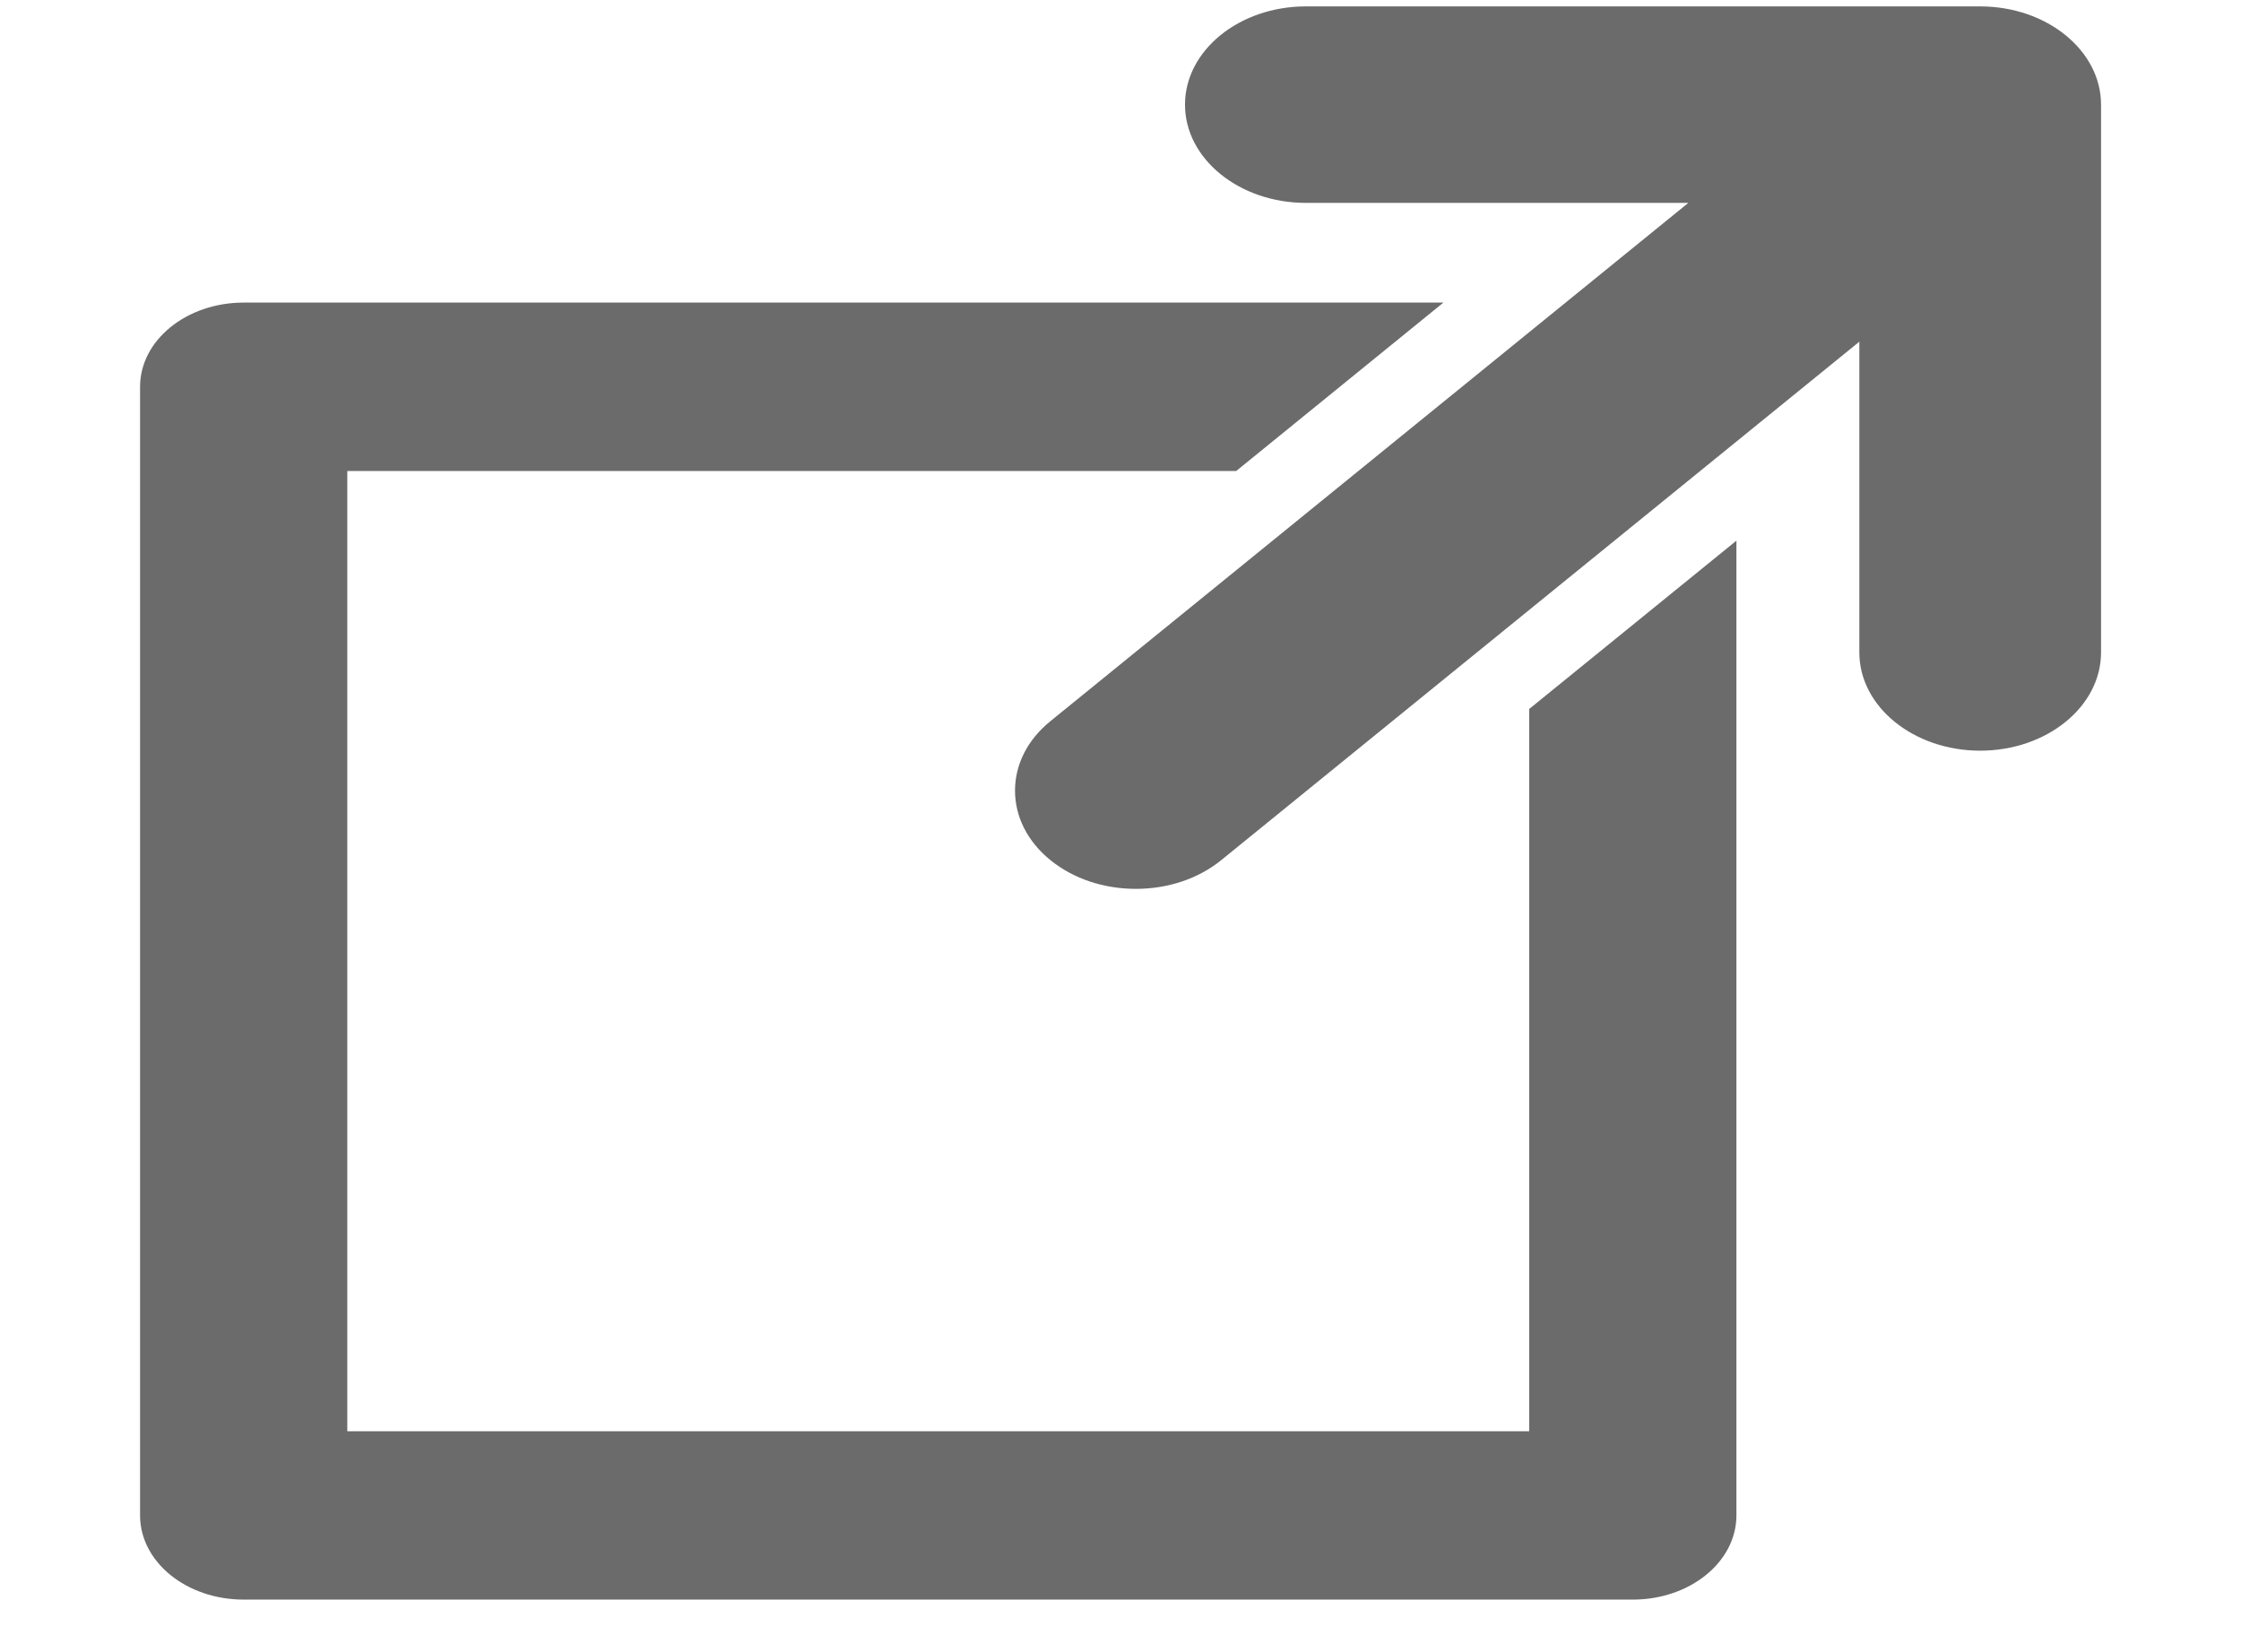
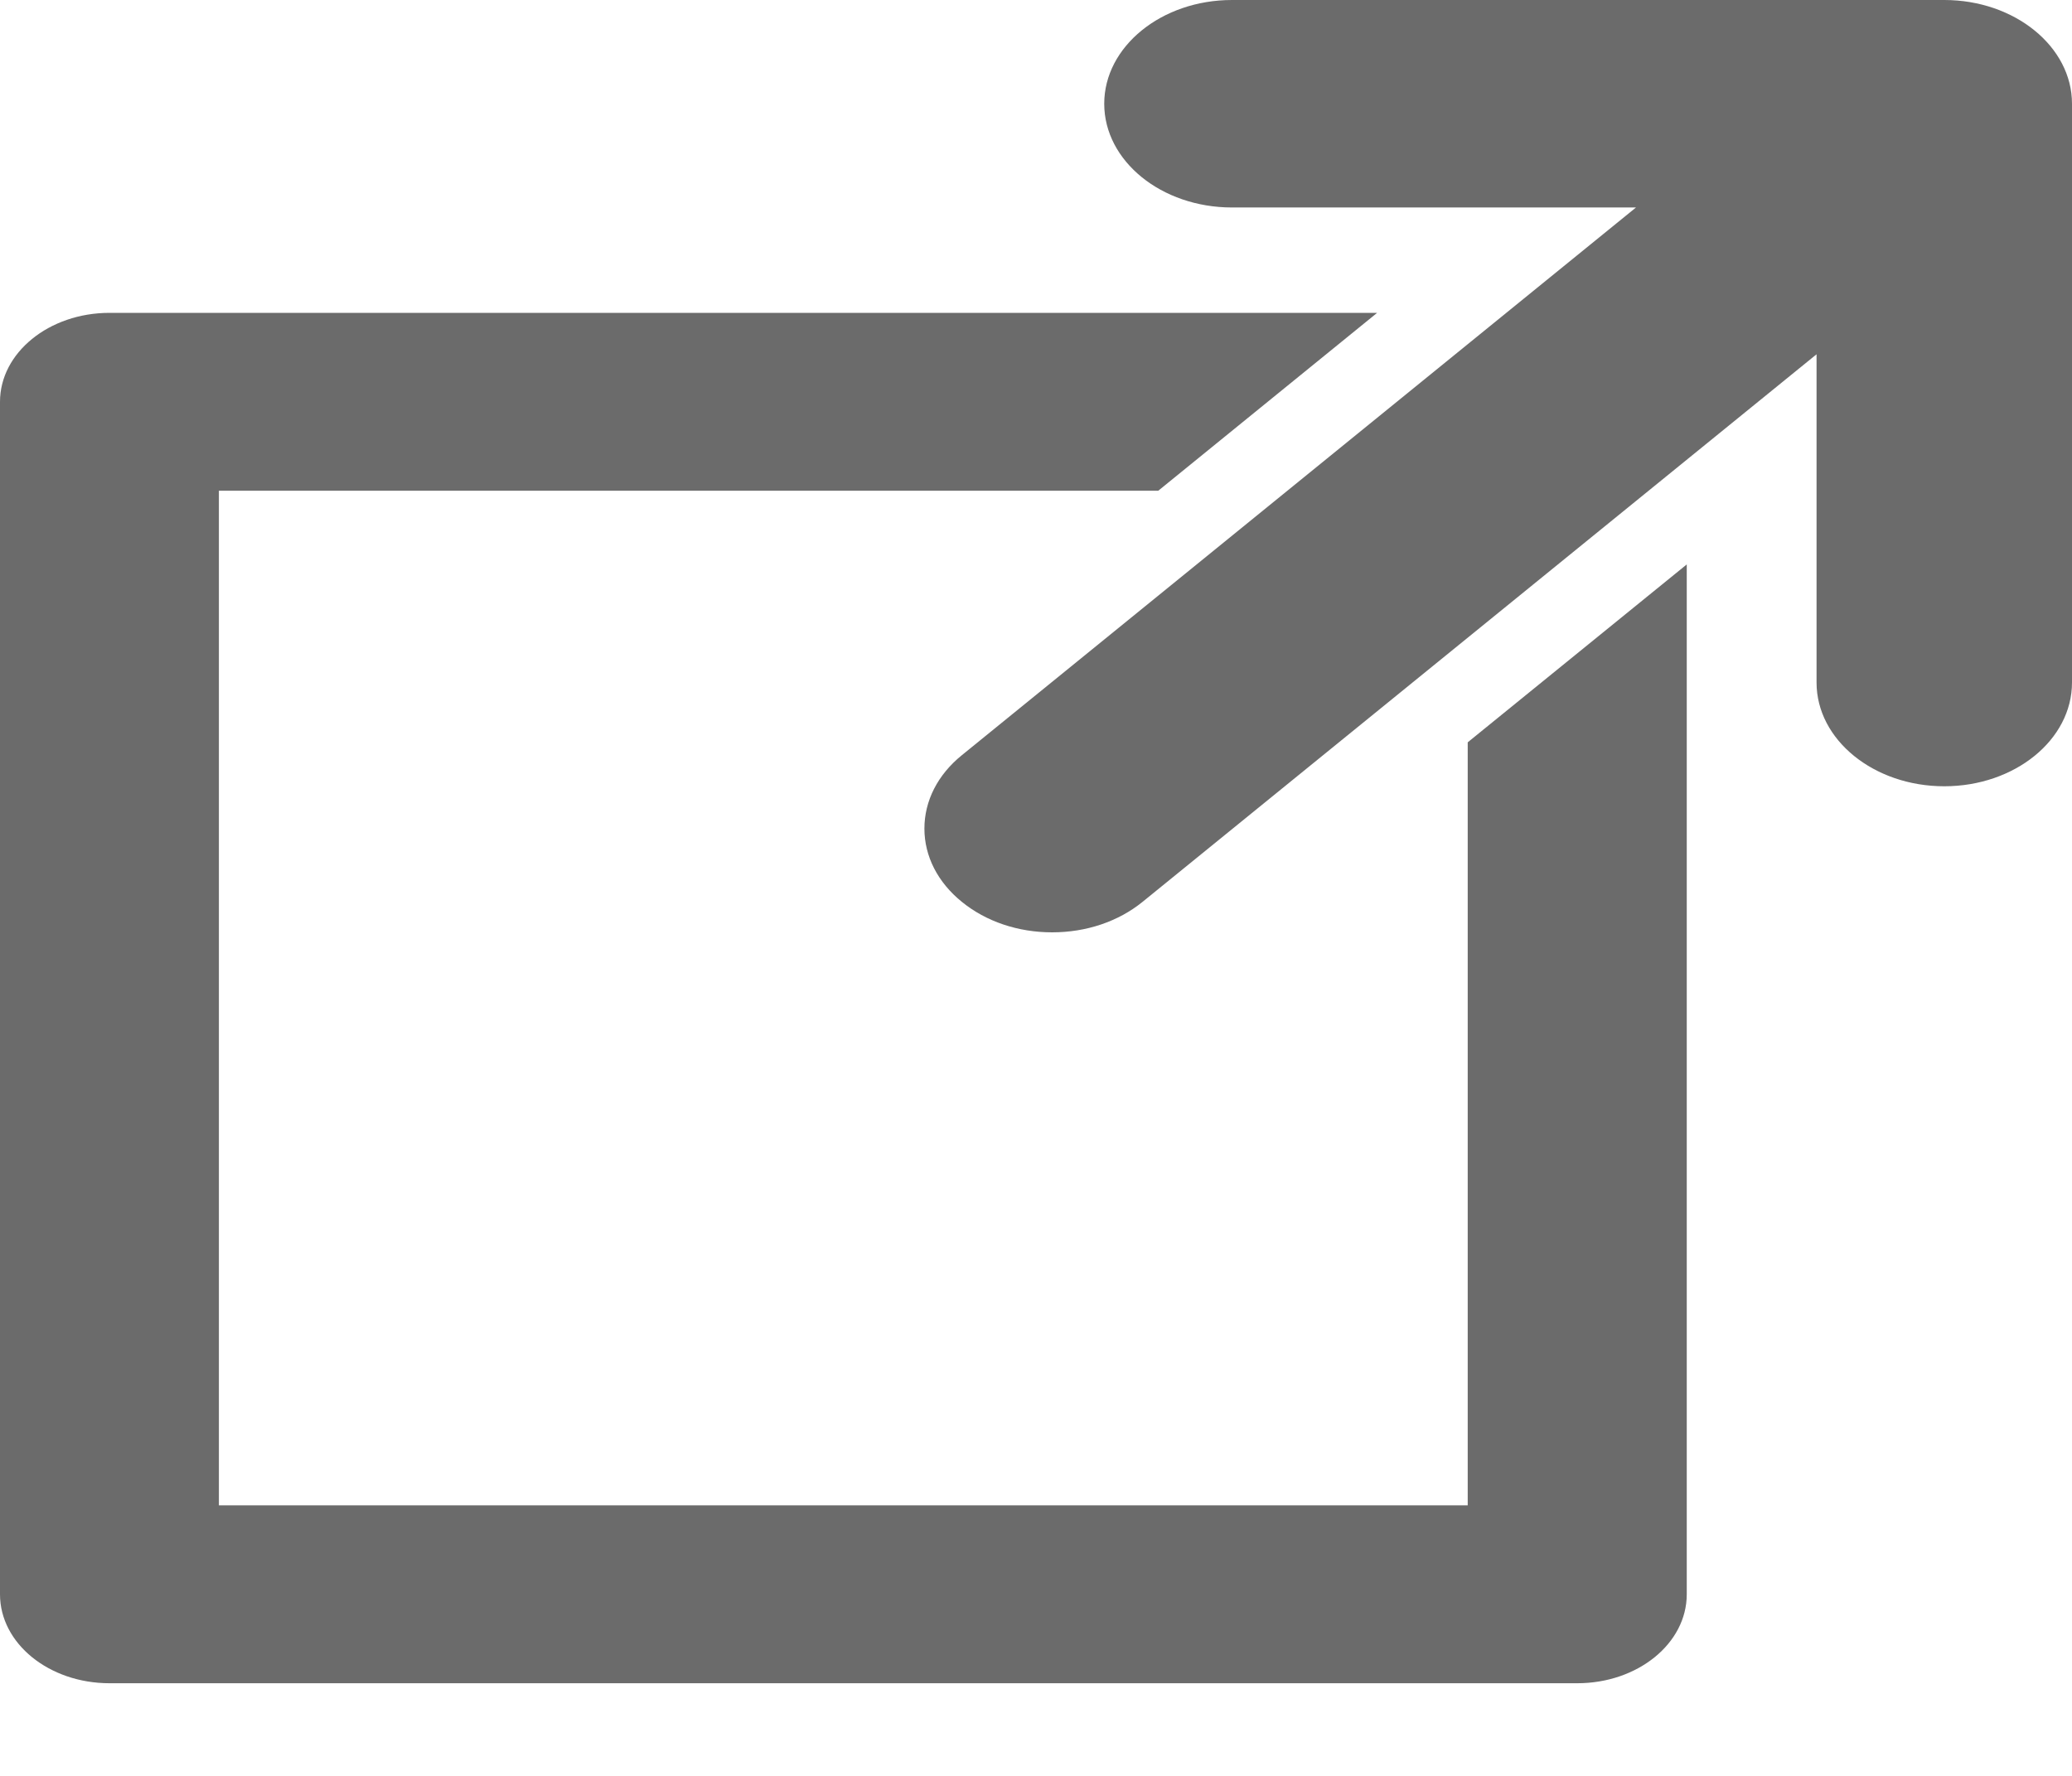
- <svg xmlns="http://www.w3.org/2000/svg" width="19" height="14" viewBox="0 0 19 16" fill="none">
-   <path d="M17.83 0.062H11.296C10.651 0.062 10.125 0.489 10.125 1.014C10.125 1.539 10.651 1.966 11.296 1.966H15.002L8.821 6.988C8.599 7.168 8.478 7.407 8.478 7.661C8.478 7.915 8.599 8.154 8.82 8.334C9.042 8.514 9.336 8.613 9.649 8.613C9.961 8.613 10.255 8.514 10.477 8.334L16.659 3.311V6.322C16.659 6.847 17.184 7.274 17.83 7.274C18.475 7.274 19.001 6.847 19.001 6.322V1.014C19.001 0.489 18.475 0.062 17.83 0.062Z" fill="#6B6B6B" />
-   <path d="M13.46 13.869H2.008V4.564H10.621L12.629 2.932H1.004C0.449 2.932 0 3.298 0 3.748V14.684C0 15.135 0.449 15.5 1.004 15.5H14.464C15.018 15.5 15.468 15.135 15.468 14.684V5.239L13.46 6.87V13.869Z" fill="#6B6B6B" />
+ <svg xmlns="http://www.w3.org/2000/svg" width="14" height="12" viewBox="0 0 14 12" fill="none">
+   <path d="M13.137 0H8.324C7.848 0 7.461 0.315 7.461 0.701C7.461 1.088 7.848 1.402 8.324 1.402H11.054L6.499 5.103C6.336 5.235 6.246 5.411 6.246 5.599C6.246 5.786 6.336 5.962 6.499 6.094C6.662 6.227 6.879 6.3 7.109 6.3C7.34 6.3 7.556 6.227 7.72 6.094L12.274 2.394V4.612C12.274 4.999 12.661 5.313 13.137 5.313C13.613 5.313 14 4.999 14 4.612V0.701C14 0.315 13.613 0 13.137 0Z" fill="#6B6B6B" />
+   <path d="M9.917 10.172H1.479V3.316H7.826L9.305 2.114H0.74C0.331 2.114 0 2.384 0 2.715V10.773C0 11.105 0.331 11.374 0.74 11.374H10.657C11.066 11.374 11.397 11.105 11.397 10.773V3.814L9.917 5.016V10.172Z" fill="#6B6B6B" />
</svg>
